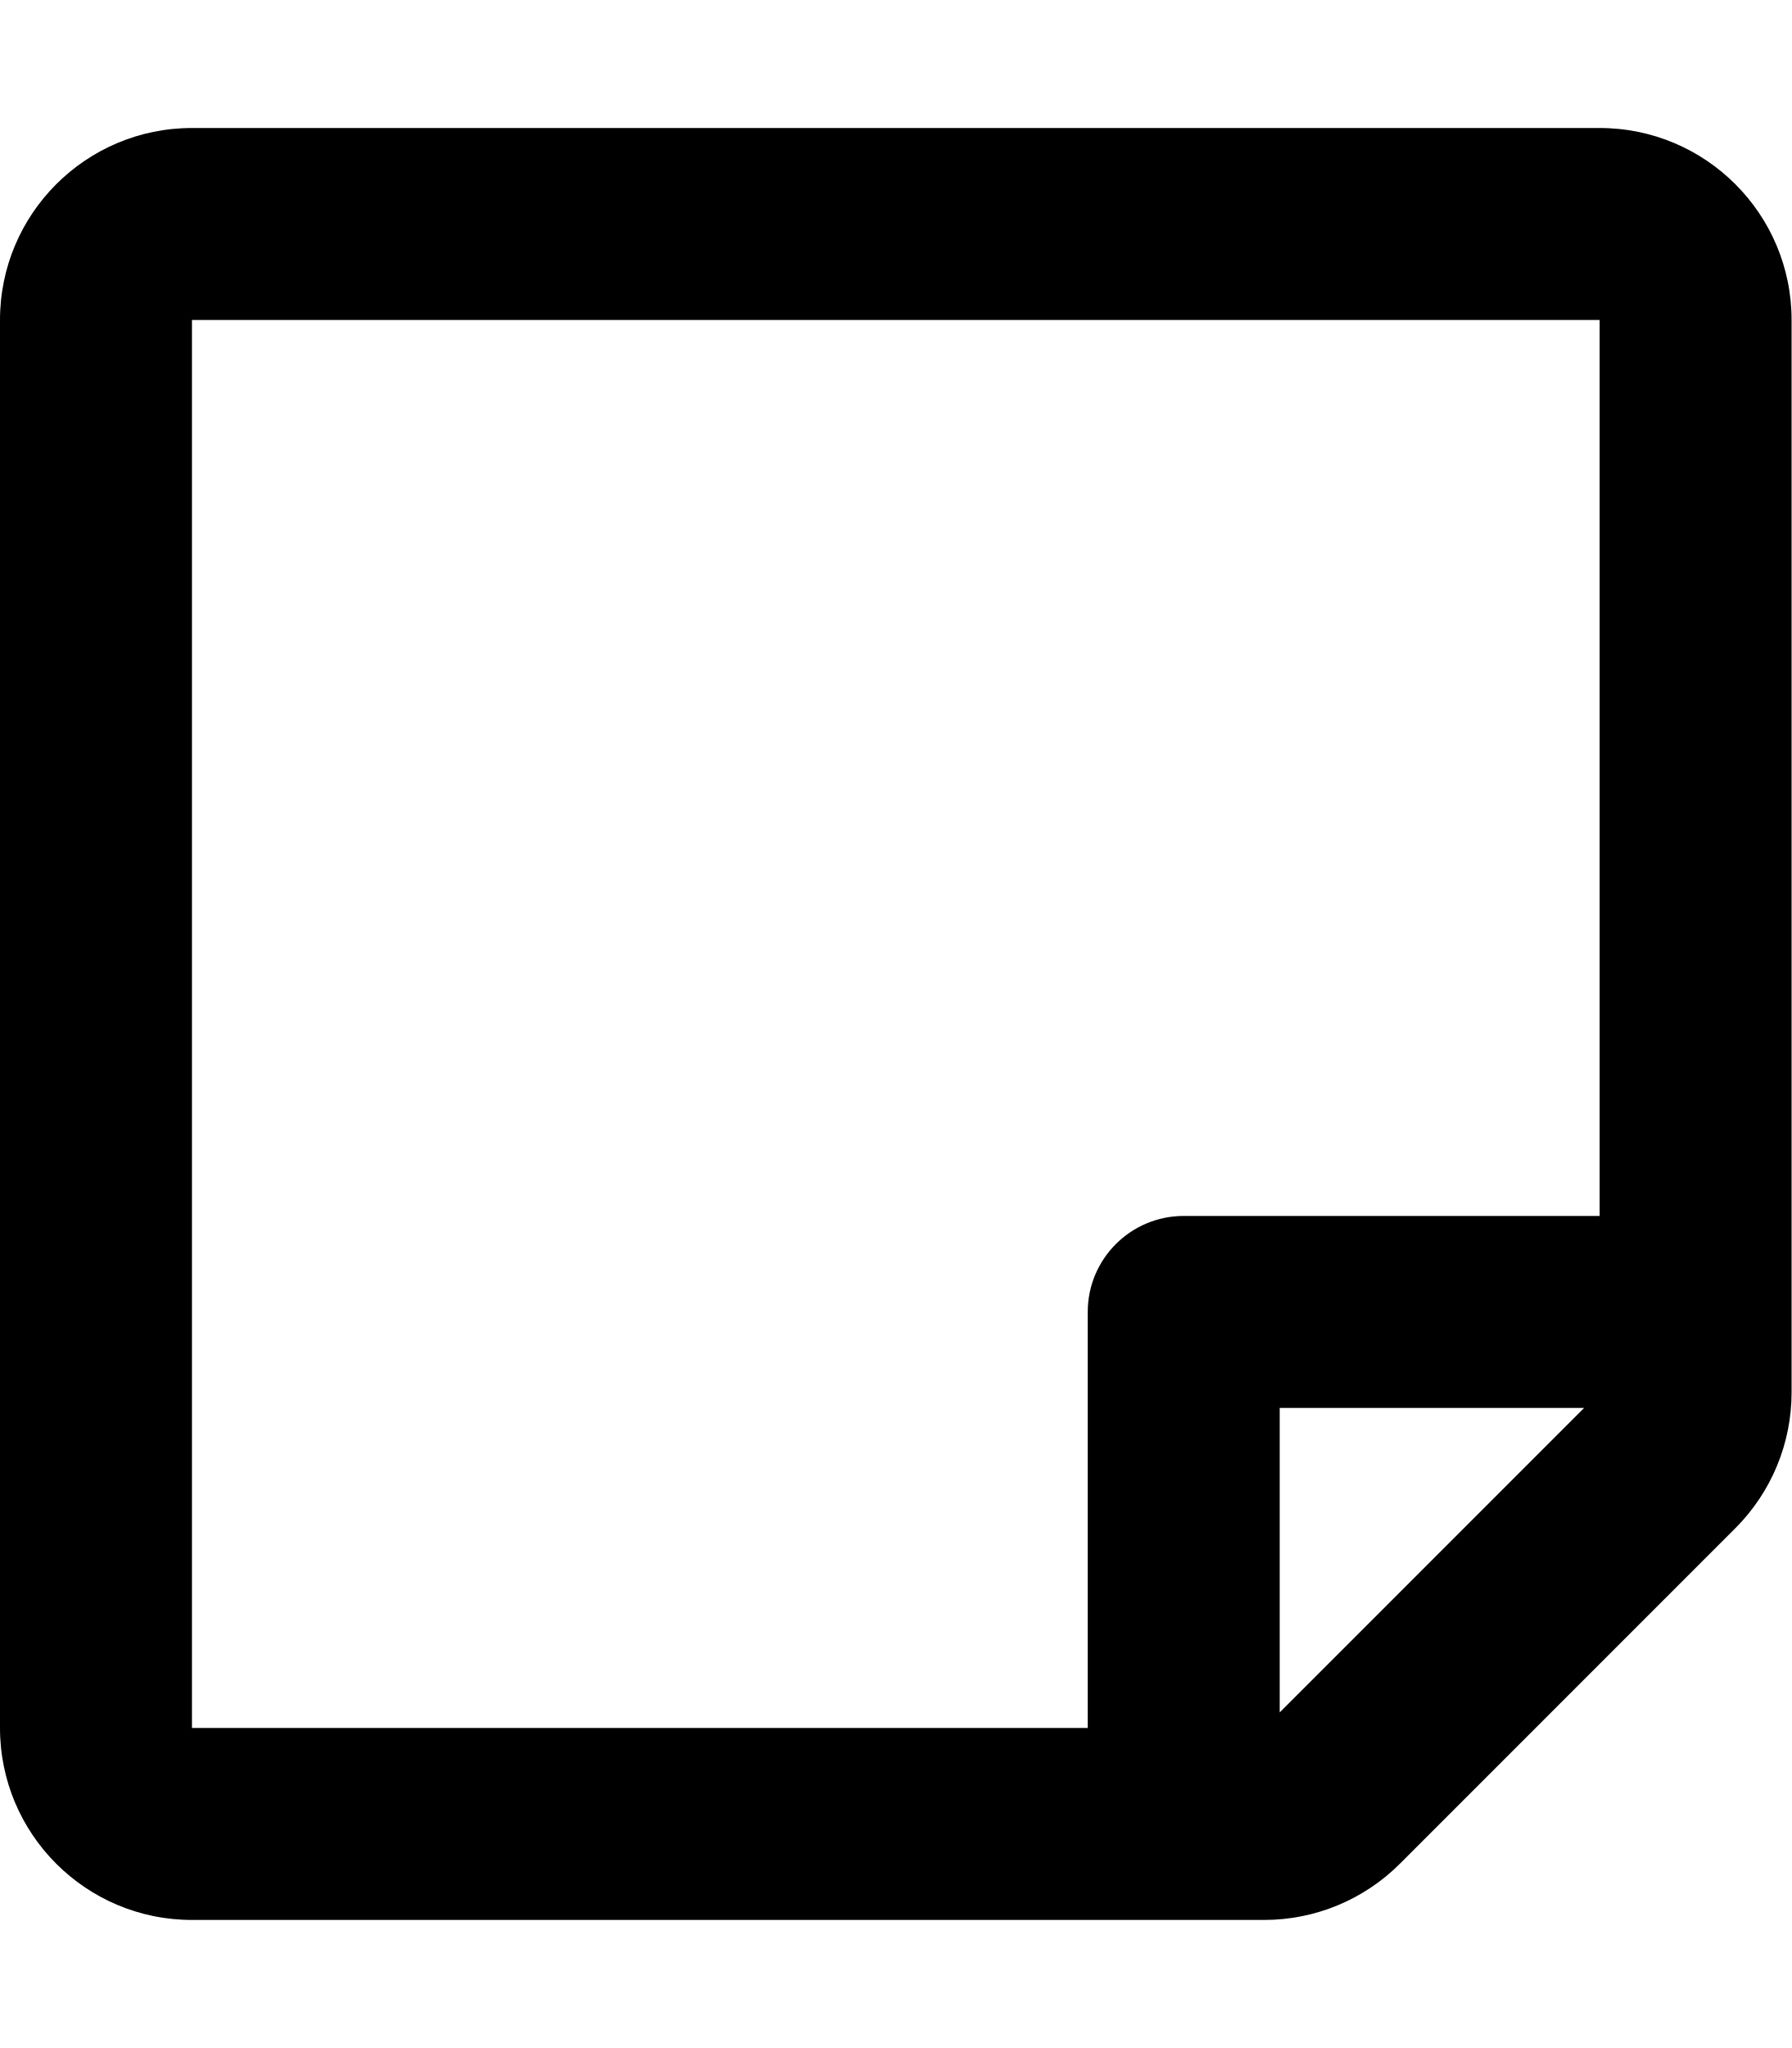
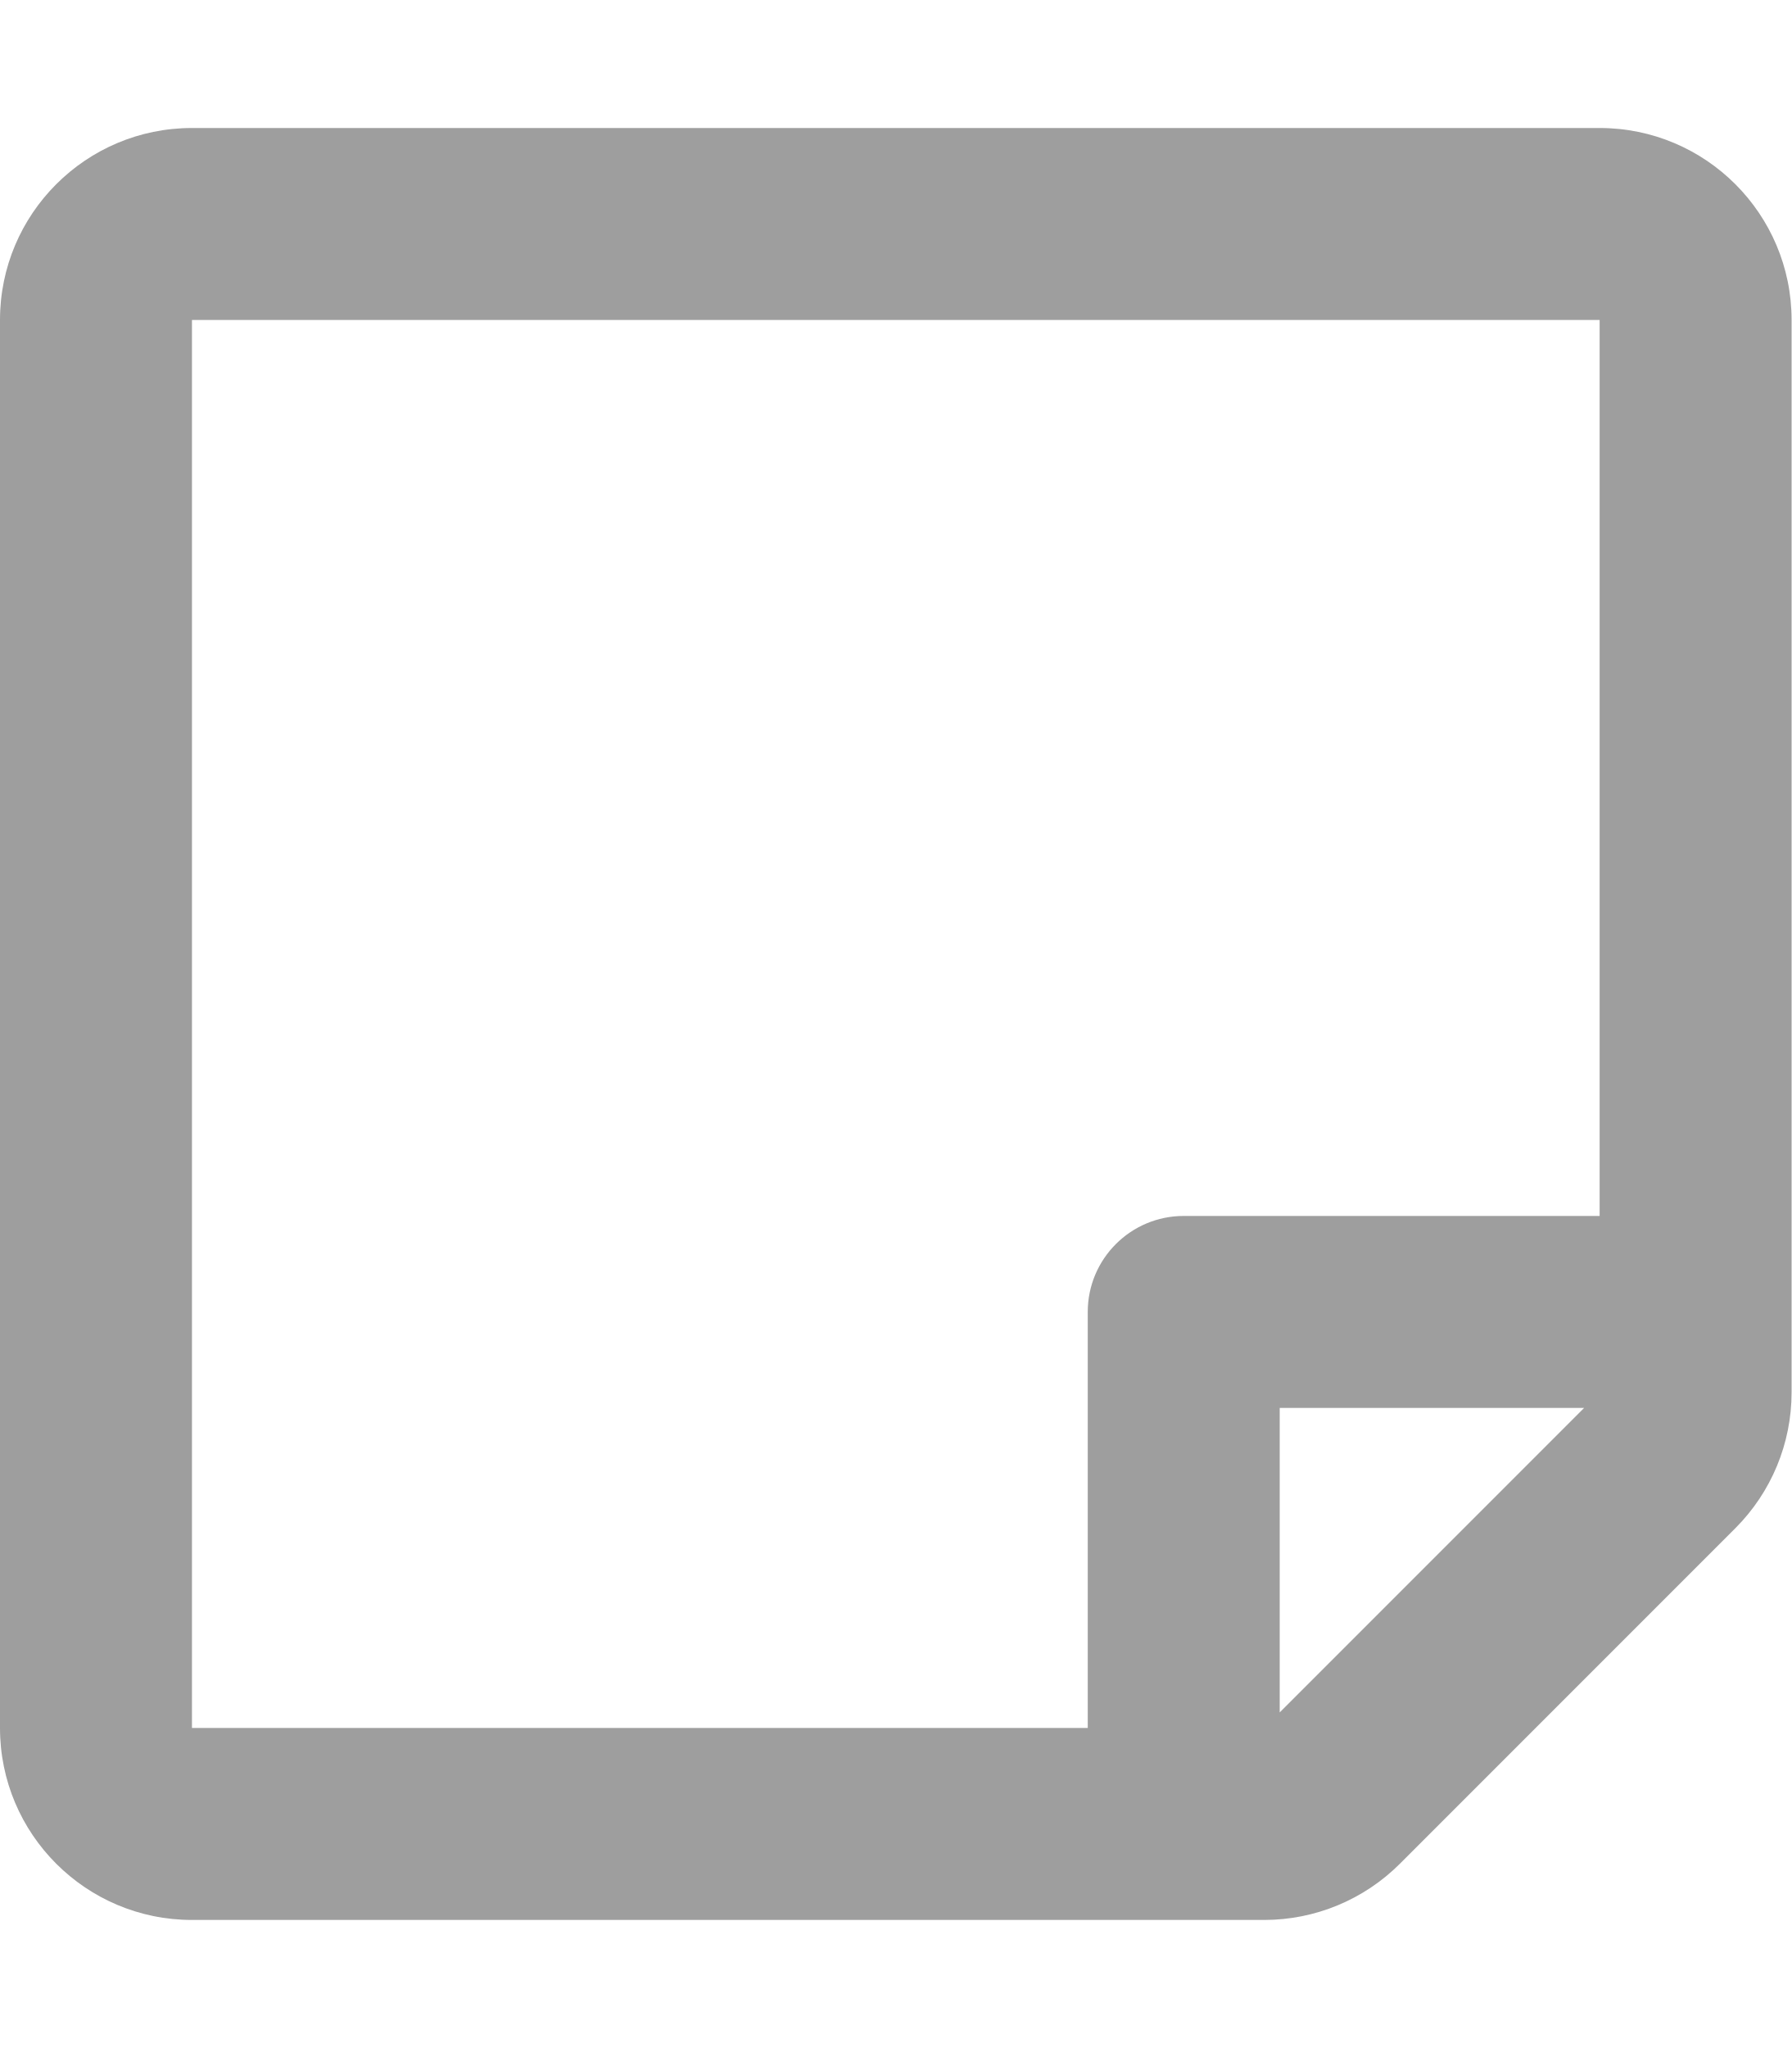
<svg xmlns="http://www.w3.org/2000/svg" aria-hidden="true" focusable="false" data-prefix="far" data-icon="sticky-note" class="svg-inline--fa fa-sticky-note fa-w-14" role="img" viewBox="0 0 448 512">
-   <path fill="currentColor" d="M448 348.106V80c0-26.51-21.49-48-48-48H48C21.49 32 0 53.49 0 80v351.988c0 26.51 21.49 48 48 48h268.118a48 48 0 0 0 33.941-14.059l83.882-83.882A48 48 0 0 0 448 348.106zm-128 80v-76.118h76.118L320 428.106zM400 80v223.988H296c-13.255 0-24 10.745-24 24v104H48V80h352z" />
+   <path fill="#9e9e9e" d="M448 348.106V80c0-26.51-21.49-48-48-48H48C21.49 32 0 53.49 0 80v351.988c0 26.51 21.49 48 48 48h268.118a48 48 0 0 0 33.941-14.059l83.882-83.882A48 48 0 0 0 448 348.106zm-128 80v-76.118h76.118L320 428.106zM400 80v223.988H296c-13.255 0-24 10.745-24 24v104H48V80h352z" />
</svg>
